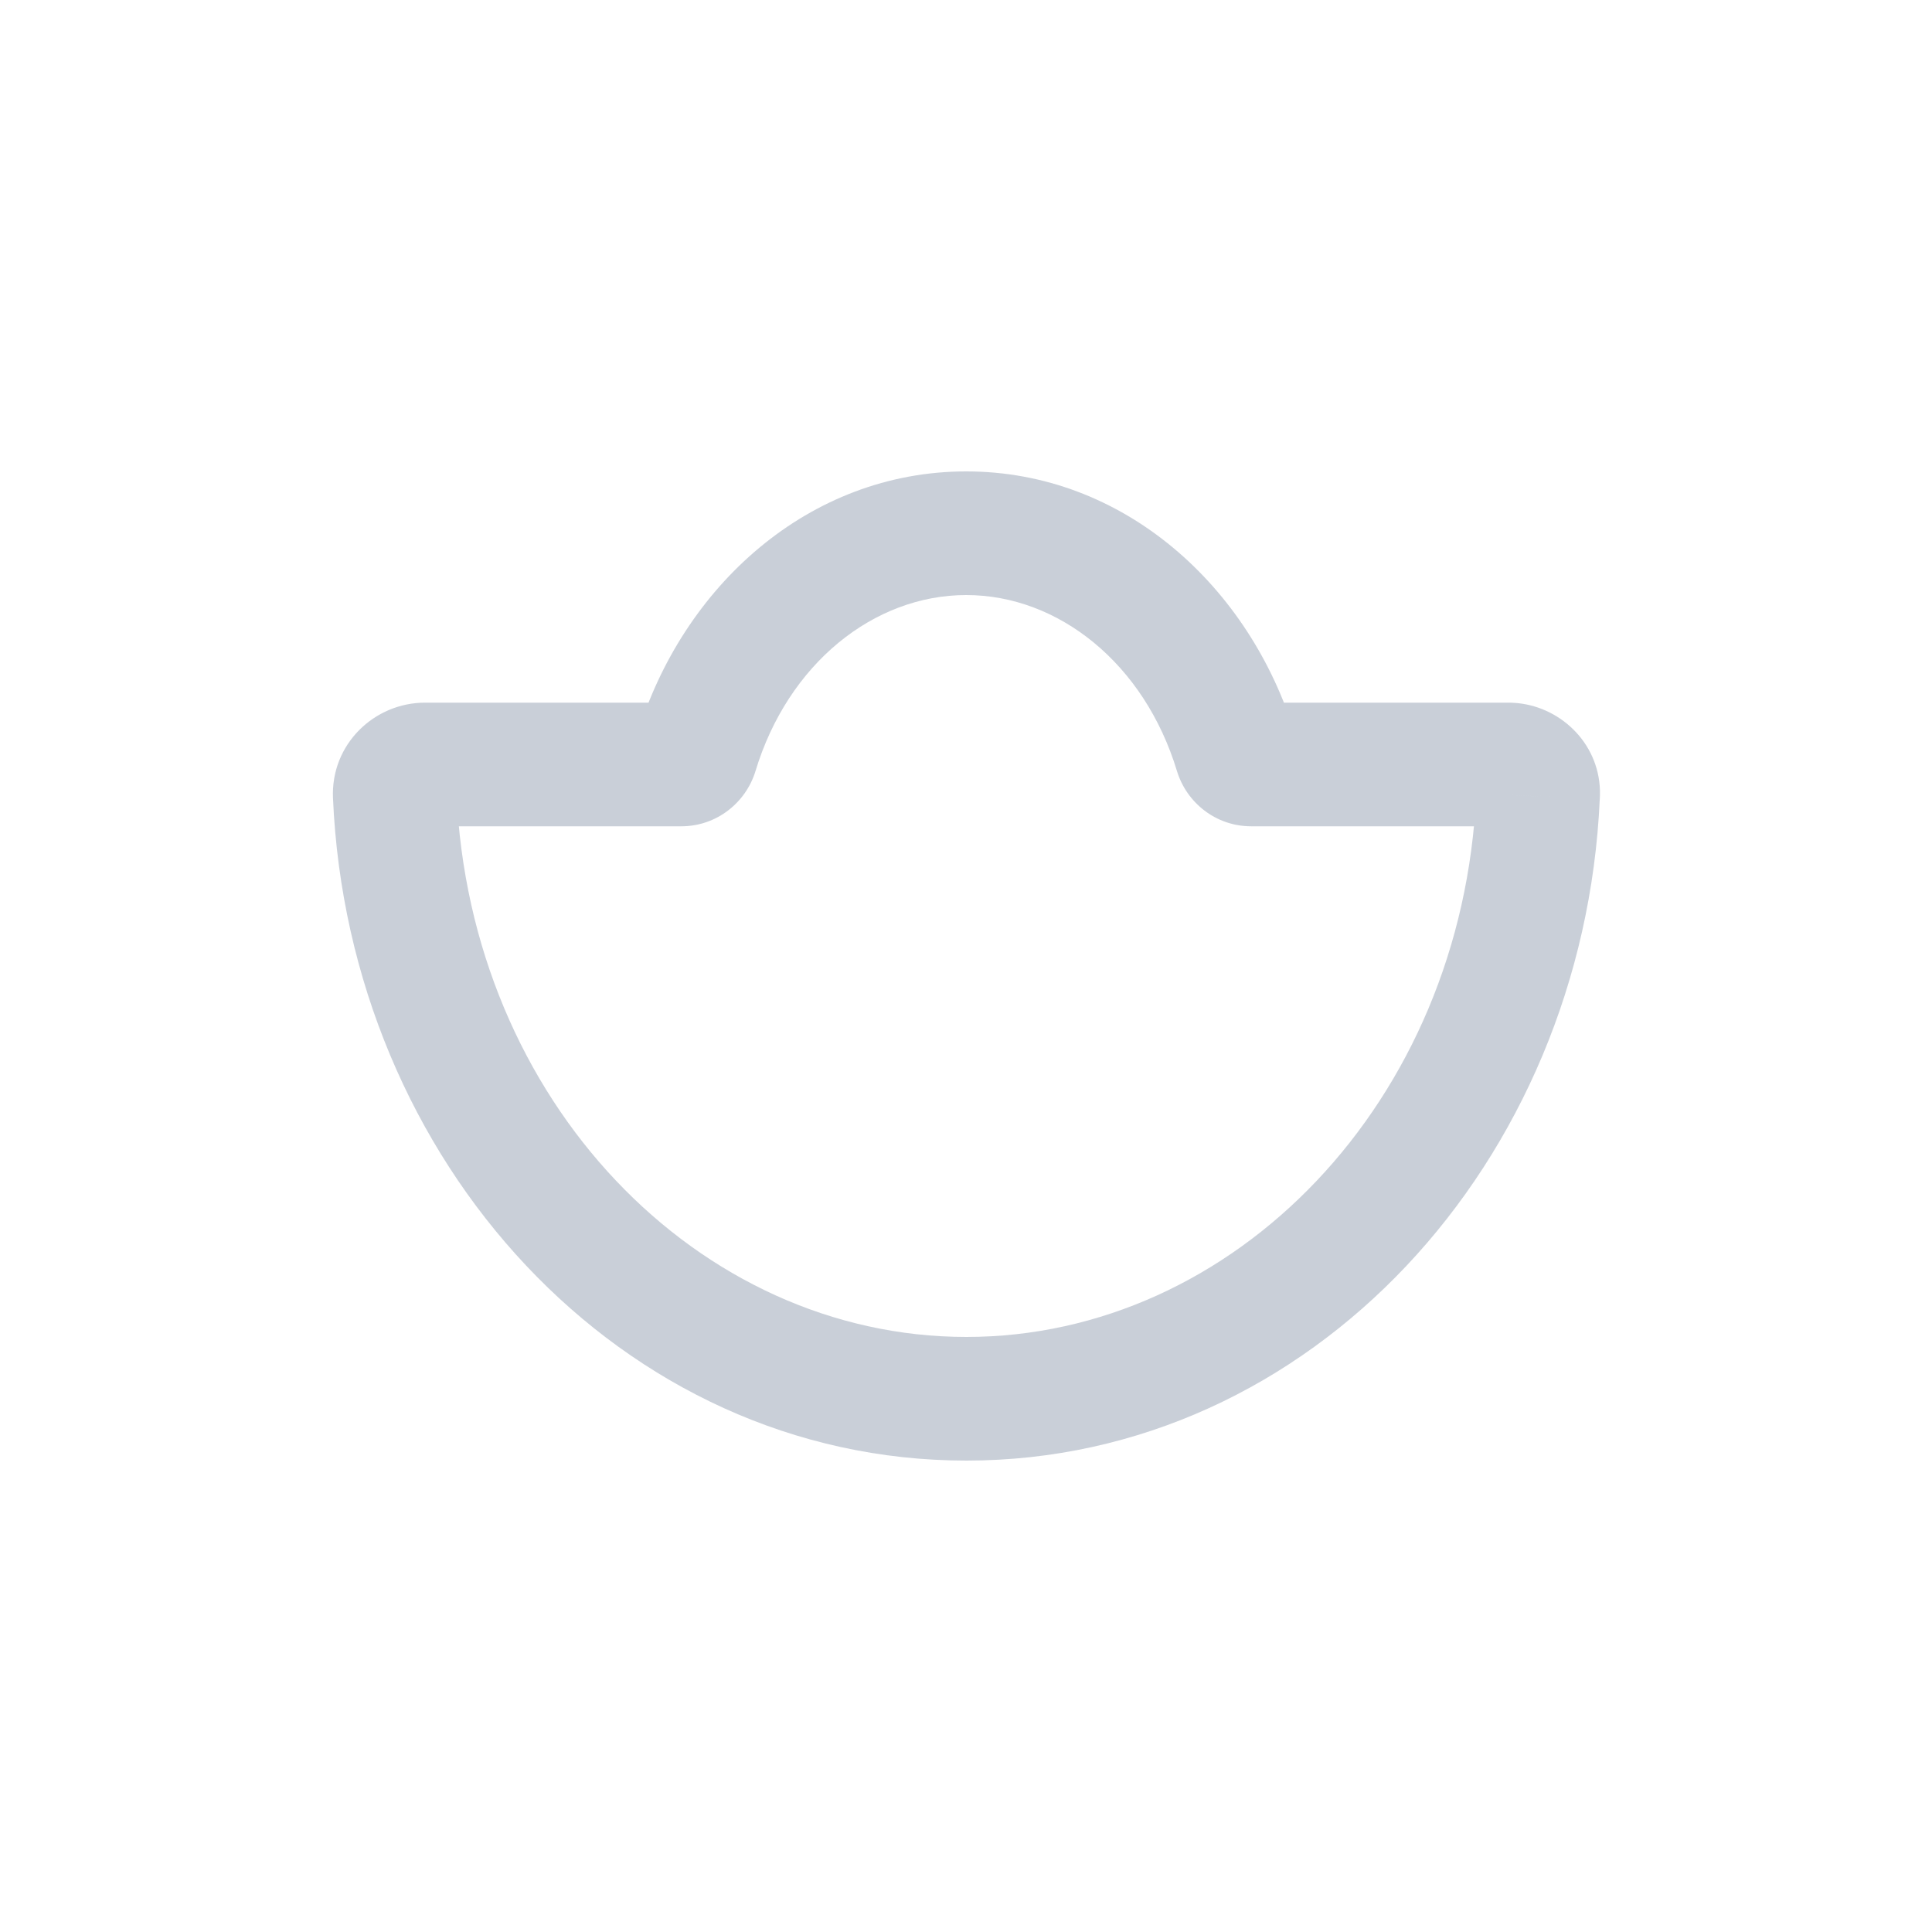
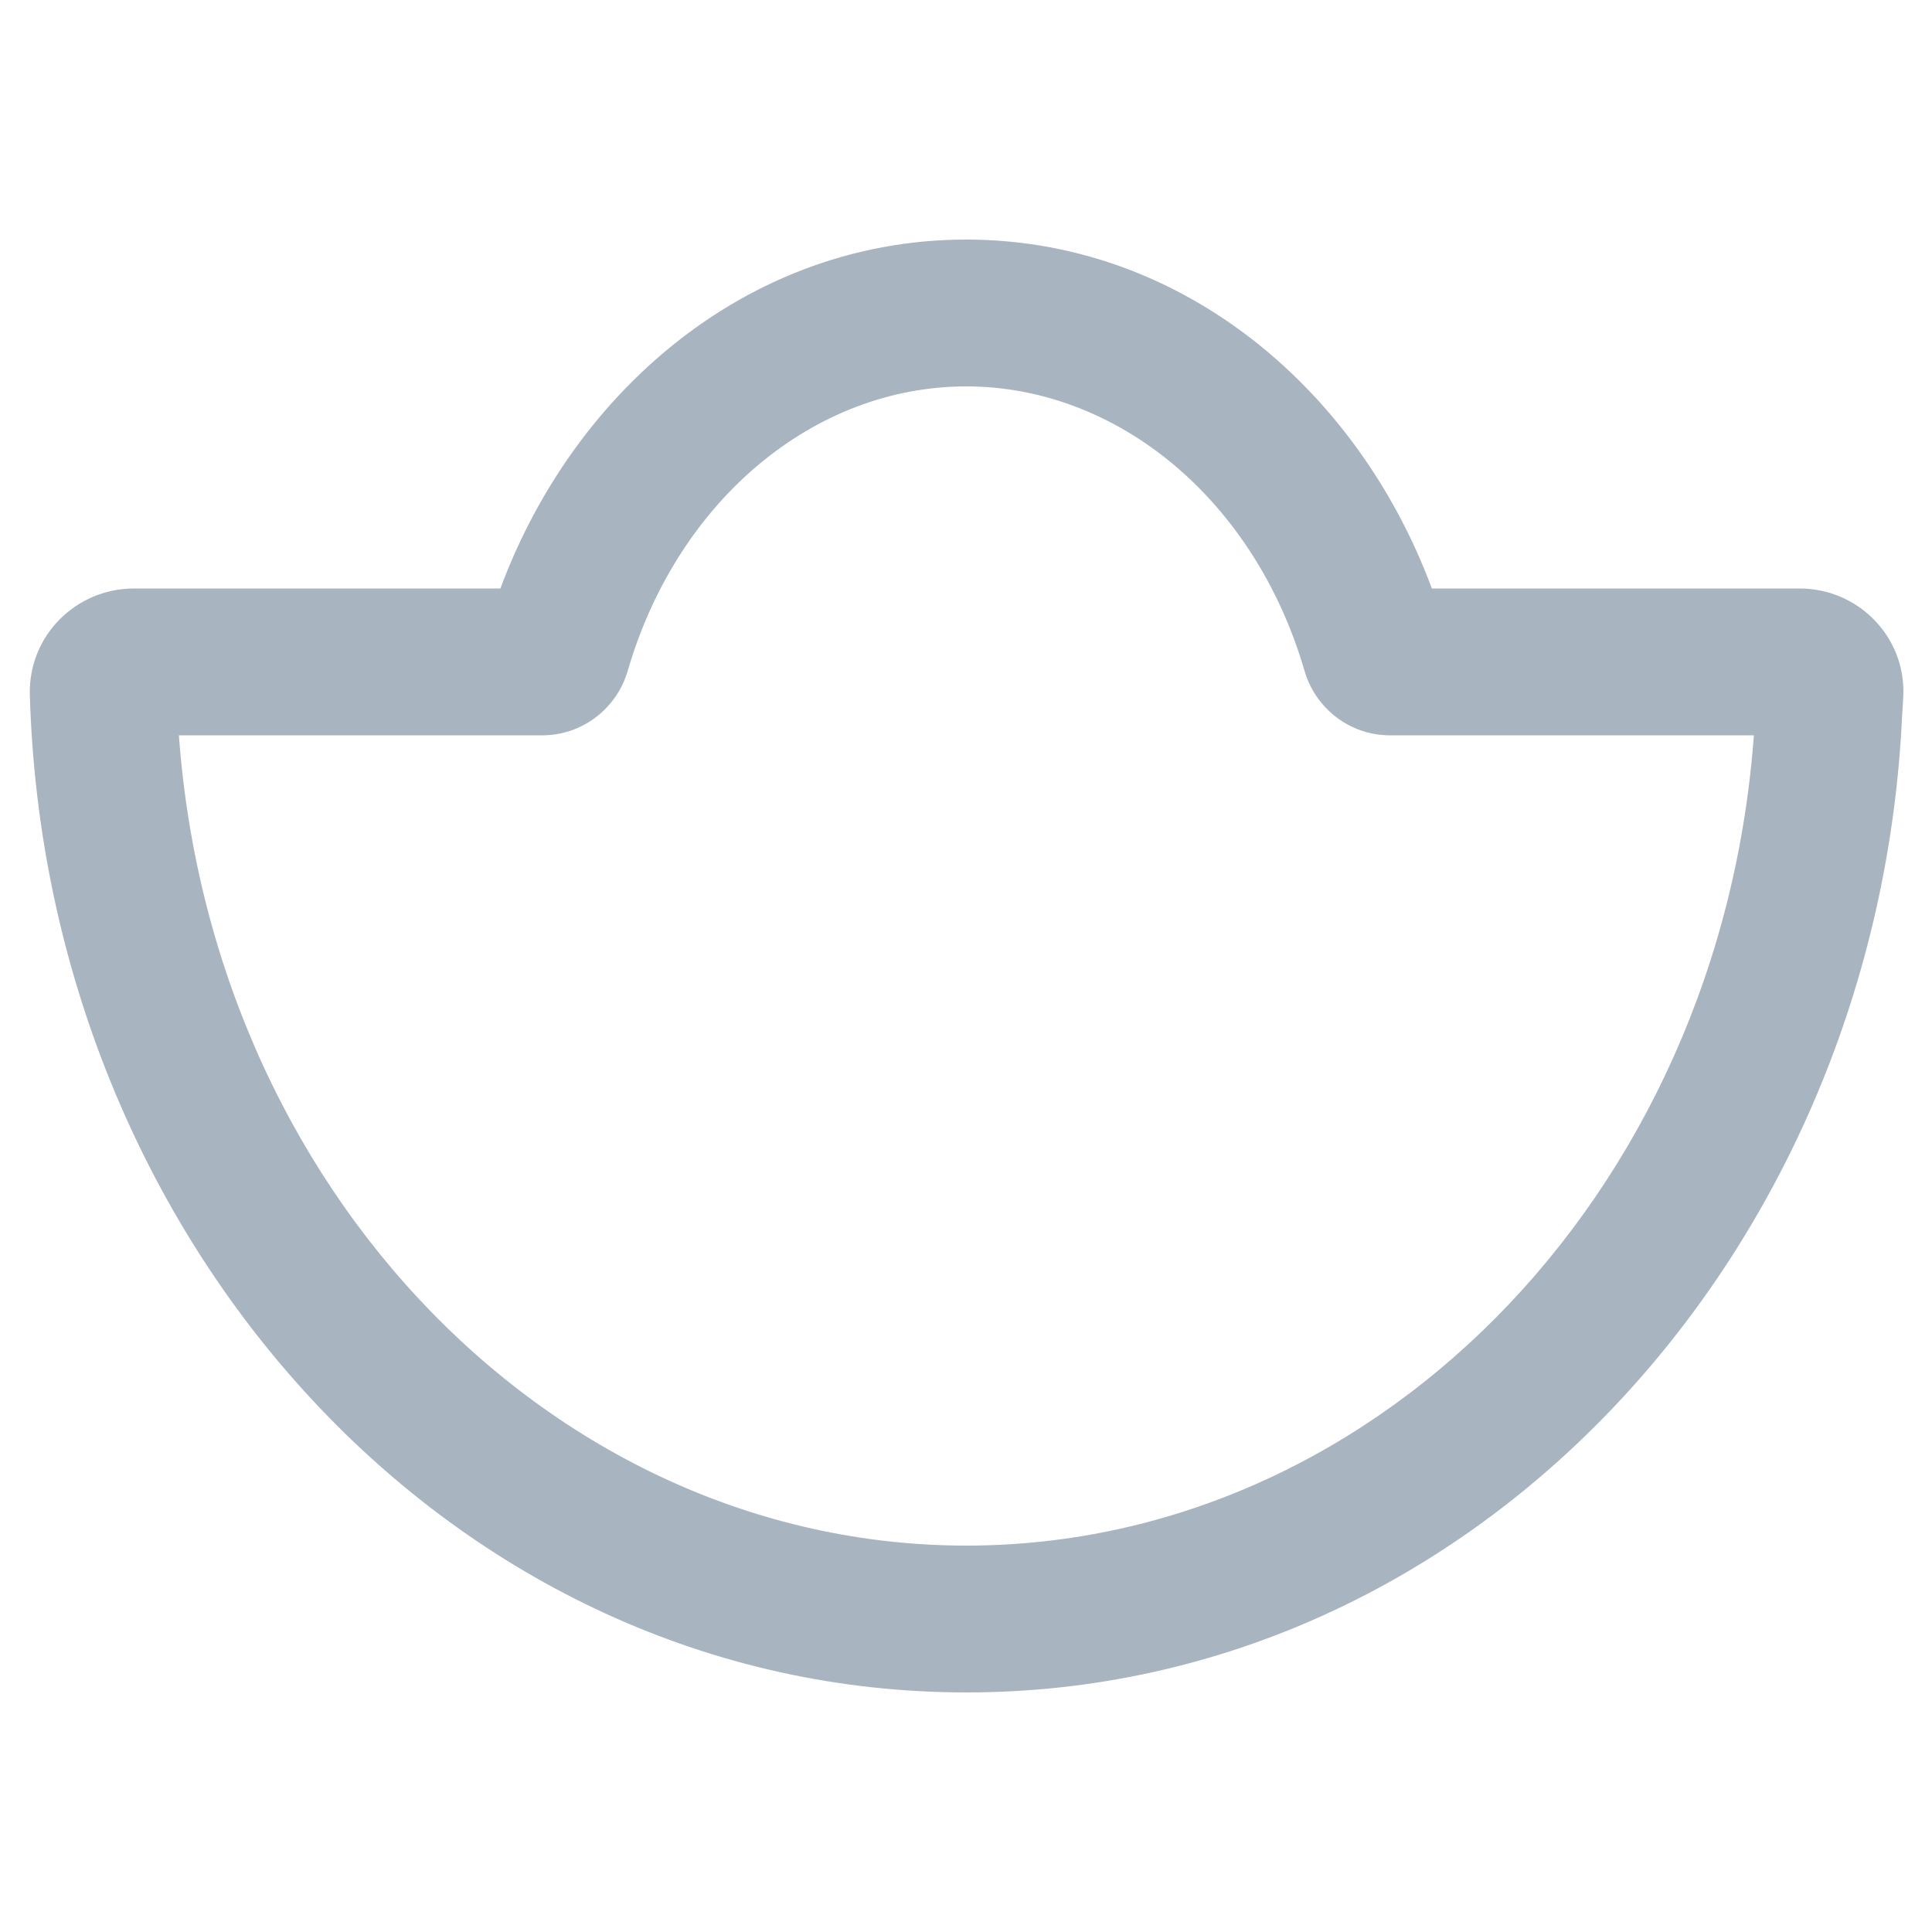
<svg xmlns="http://www.w3.org/2000/svg" width="500" height="500" viewBox="0 0 500 500" fill="none">
-   <path d="M391.559 197.94L389.137 213.755L389.137 213.755L391.559 197.94ZM398.053 205.847L414.01 207.014L414.011 207.005L414.011 206.996L398.053 205.847ZM398.035 206.083L382.078 204.915L382.061 205.143L382.051 205.37L398.035 206.083ZM102.161 205.848L86.176 206.54L102.161 205.848ZM319.905 194.894L335.216 190.251L319.905 194.894ZM180.214 194.894L164.902 190.251L180.214 194.894ZM393.98 182.124C392.785 181.941 391.568 181.847 390.34 181.847V213.847C389.94 213.847 389.538 213.817 389.137 213.755L393.98 182.124ZM414.011 206.996C414.95 193.966 405.336 183.863 393.98 182.124L389.137 213.755C385.465 213.193 381.731 209.74 382.094 204.697L414.011 206.996ZM413.993 207.251L414.01 207.014L382.095 204.679L382.078 204.915L413.993 207.251ZM250.103 378C339.421 378 409.835 300.654 414.019 206.796L382.051 205.37C378.493 285.177 319.405 346 250.103 346V378ZM86.176 206.54C90.245 300.515 160.704 378 250.103 378V346C180.739 346 121.606 285.067 118.146 205.156L86.176 206.54ZM109.988 181.847C96.918 181.847 85.571 192.577 86.176 206.54L118.146 205.156C118.368 210.291 114.222 213.847 109.988 213.847V181.847ZM110.109 181.847H109.988V213.847H110.109V181.847ZM176.301 181.847H110.109V213.847H176.301V181.847ZM195.525 199.537C203.954 171.742 226.163 154 250.059 154V122C209.308 122 176.561 151.804 164.902 190.251L195.525 199.537ZM250.059 154C273.956 154 296.165 171.742 304.593 199.537L335.216 190.251C323.558 151.804 290.81 122 250.059 122V154ZM390.218 181.847H323.818V213.847H390.218V181.847ZM390.34 181.847H390.218V213.847H390.34V181.847ZM304.593 199.537C307.072 207.709 314.645 213.847 323.818 213.847V181.847C329.369 181.847 333.789 185.544 335.216 190.251L304.593 199.537ZM176.301 213.847C185.474 213.847 193.047 207.709 195.525 199.537L164.902 190.251C166.33 185.544 170.749 181.847 176.301 181.847V213.847Z" fill="#94a1b2" fill-opacity="0.50" />
+   <path d="M468.891 171.936L461.465 189.424L461.465 189.424L468.891 171.936ZM465.777 171.305L465.777 190.305H465.777L465.777 171.305ZM473.587 179.312L454.609 178.407V178.408L473.587 179.312ZM473.318 183.733L454.37 182.327L454.349 182.606L454.337 182.886L473.318 183.733ZM26.718 179.322L45.711 178.777L26.718 179.322ZM34.604 171.305L34.604 152.305H34.604V171.305ZM465.594 171.305L465.613 152.305L465.603 152.305H465.594V171.305ZM465.61 171.305L465.592 190.305L465.6 190.305H465.609L465.61 171.305ZM355.869 168.344L337.626 173.654L355.869 168.344ZM359.767 171.305V190.305V171.305ZM140.299 171.305L140.299 190.305L140.299 171.305ZM144.197 168.344L162.439 173.654L144.197 168.344ZM476.317 154.447C473.05 153.06 469.474 152.305 465.777 152.305L465.777 190.305C464.29 190.305 462.821 190 461.465 189.424L476.317 154.447ZM492.565 180.216C493.128 168.411 485.985 158.552 476.317 154.447L461.465 189.424C457.531 187.754 454.362 183.592 454.609 178.407L492.565 180.216ZM492.266 185.138C492.387 183.502 492.487 181.861 492.565 180.216L454.609 178.408C454.546 179.718 454.466 181.024 454.37 182.327L492.266 185.138ZM250.099 438C381.656 438 486.085 323.946 492.299 184.579L454.337 182.886C448.867 305.568 357.888 400 250.099 400V438ZM7.726 179.867C11.787 321.394 117.06 438 250.099 438V400C141.112 400 49.287 303.426 45.711 178.777L7.726 179.867ZM34.604 152.305C19.784 152.305 7.284 164.445 7.726 179.867L45.711 178.777C45.9 185.366 40.587 190.305 34.604 190.305V152.305ZM140.299 152.305L34.604 152.305L34.604 190.305L140.299 190.305L140.299 152.305ZM162.439 173.654C175.354 129.292 210.886 100 250.033 100V62C190.661 62 142.59 105.886 125.954 163.033L162.439 173.654ZM250.033 100C289.18 100 324.712 129.292 337.626 173.654L374.112 163.033C357.476 105.886 309.405 62 250.033 62V100ZM465.594 152.305L359.767 152.305V190.305L465.594 190.305V152.305ZM465.628 152.305L465.613 152.305L465.576 190.305L465.592 190.305L465.628 152.305ZM465.778 152.305L465.611 152.305L465.609 190.305L465.777 190.305L465.778 152.305ZM337.626 173.654C340.418 183.242 349.238 190.305 359.767 190.305V152.305C366.674 152.305 372.333 156.923 374.112 163.033L337.626 173.654ZM140.299 190.305C150.828 190.305 159.648 183.242 162.439 173.654L125.954 163.033C127.733 156.922 133.392 152.305 140.299 152.305L140.299 190.305Z" fill="#94A1B2" fill-opacity="0.8" />
</svg>
